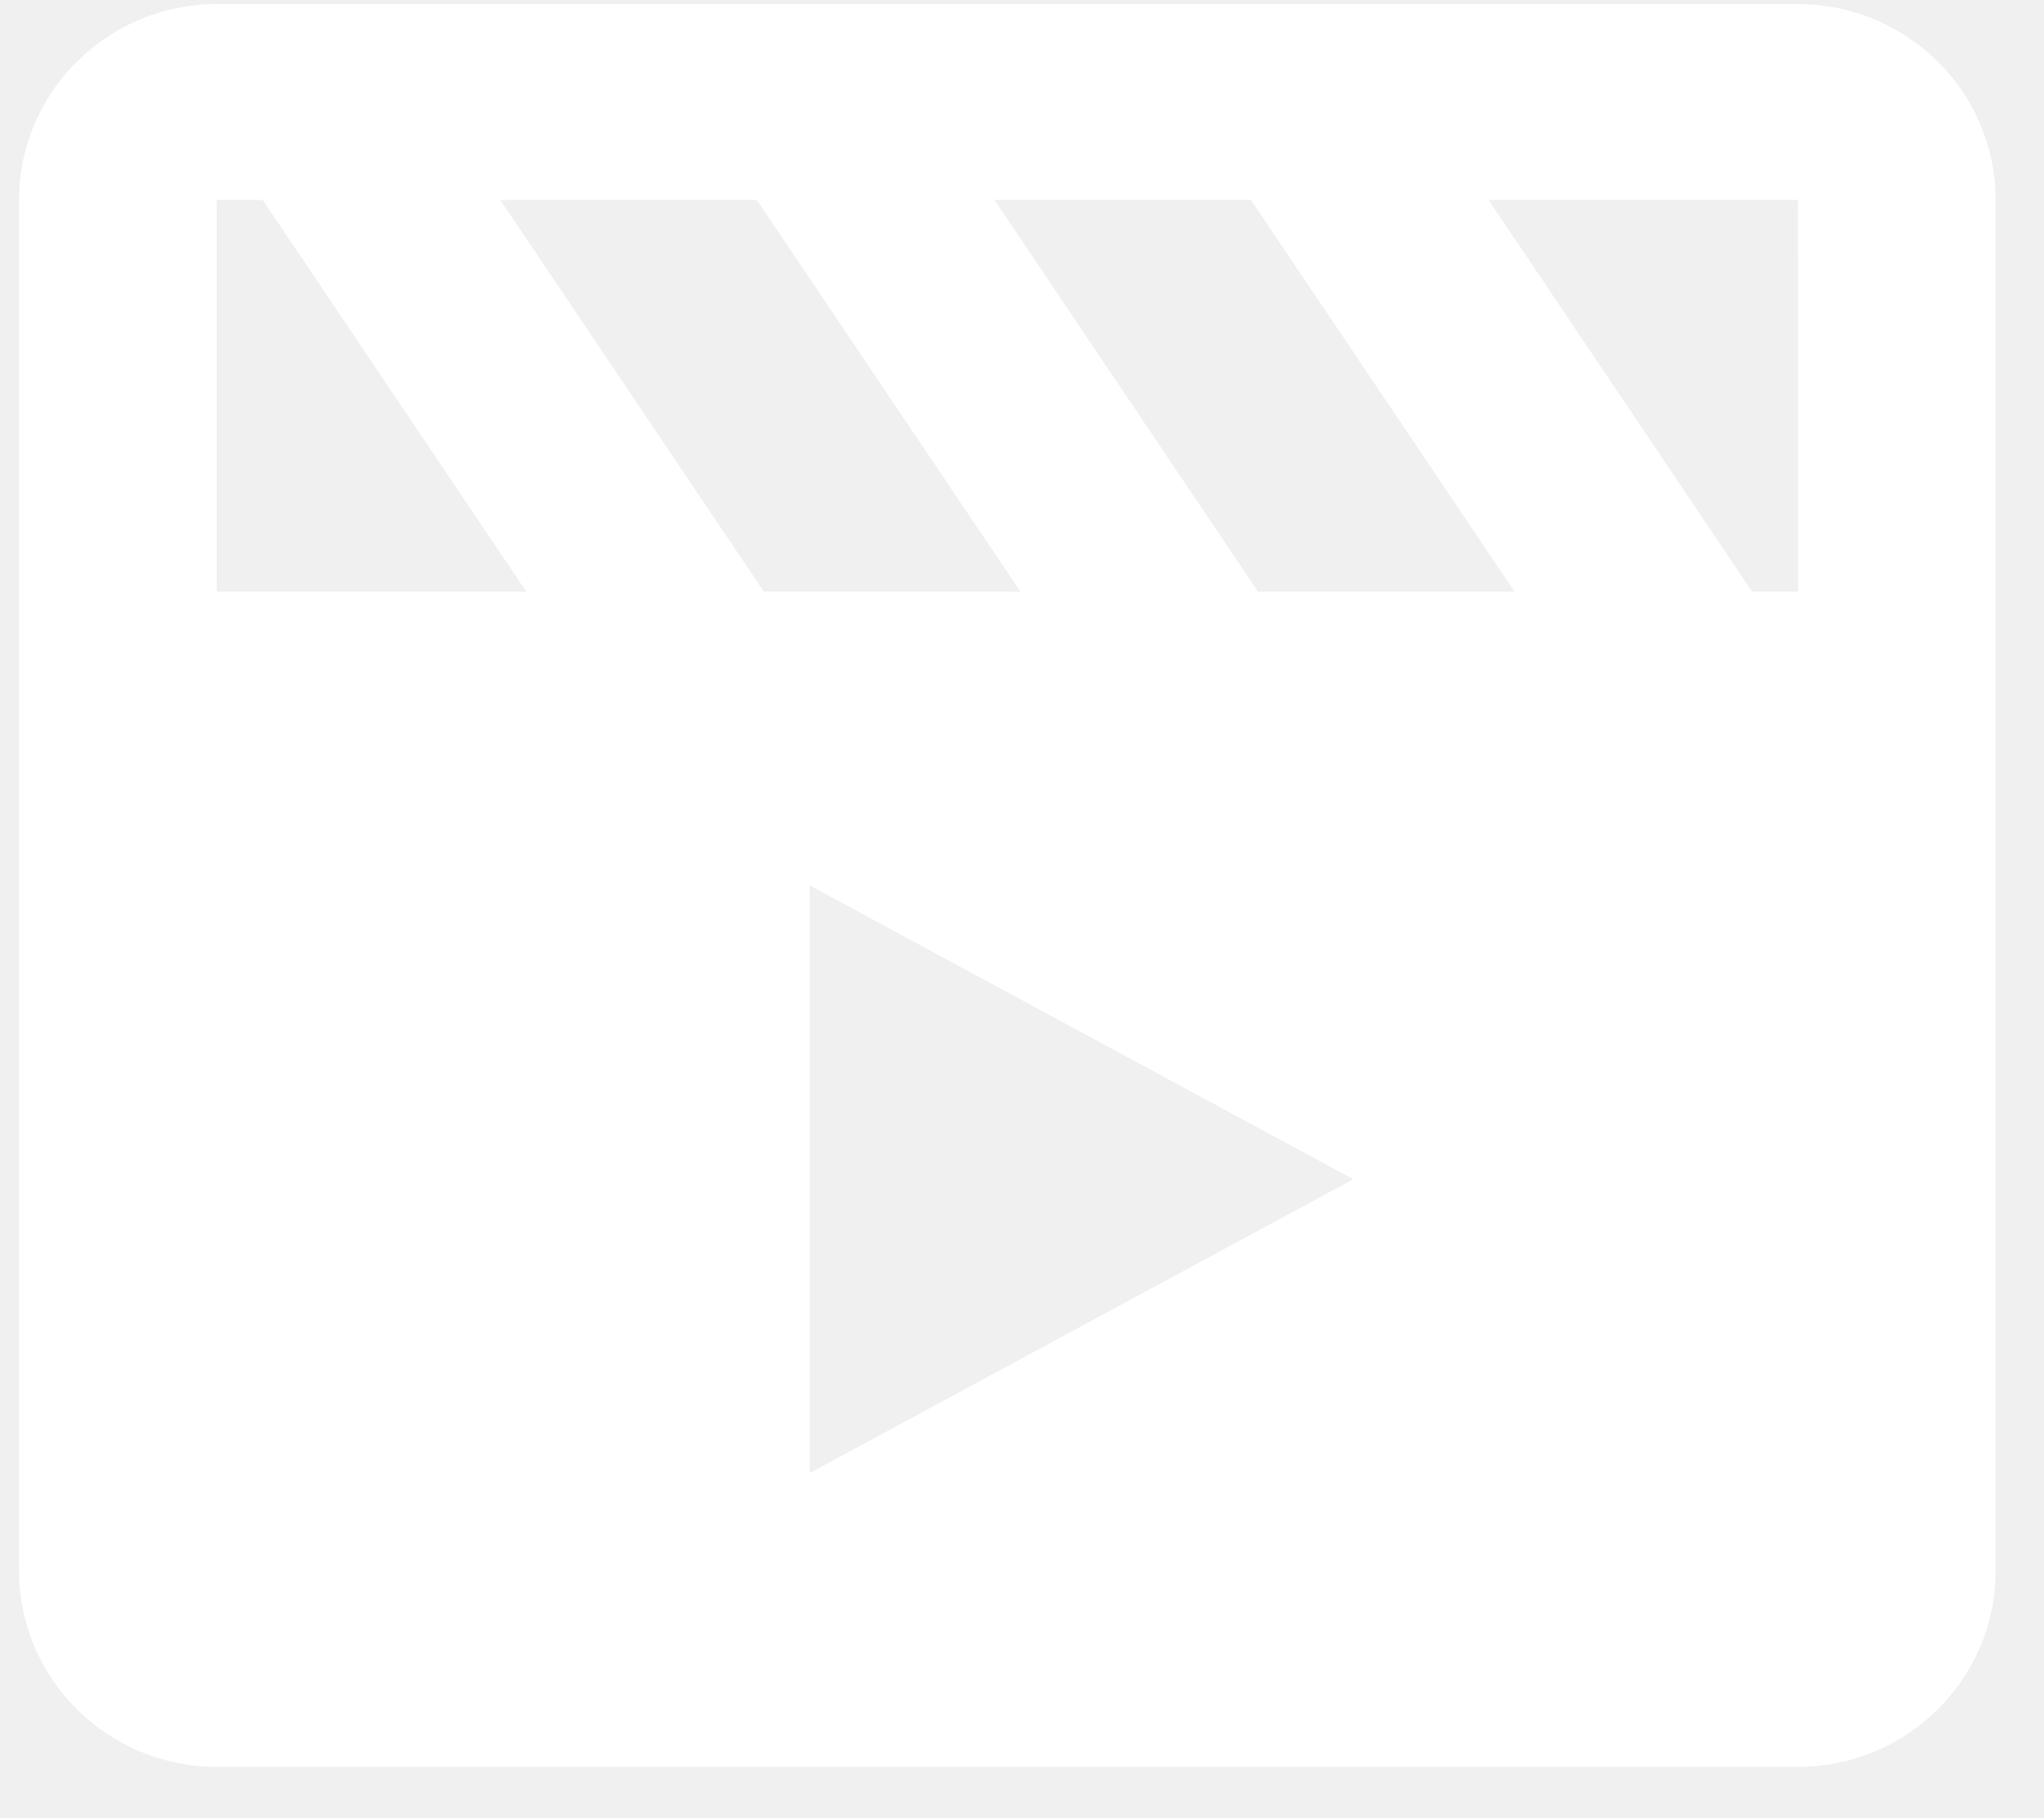
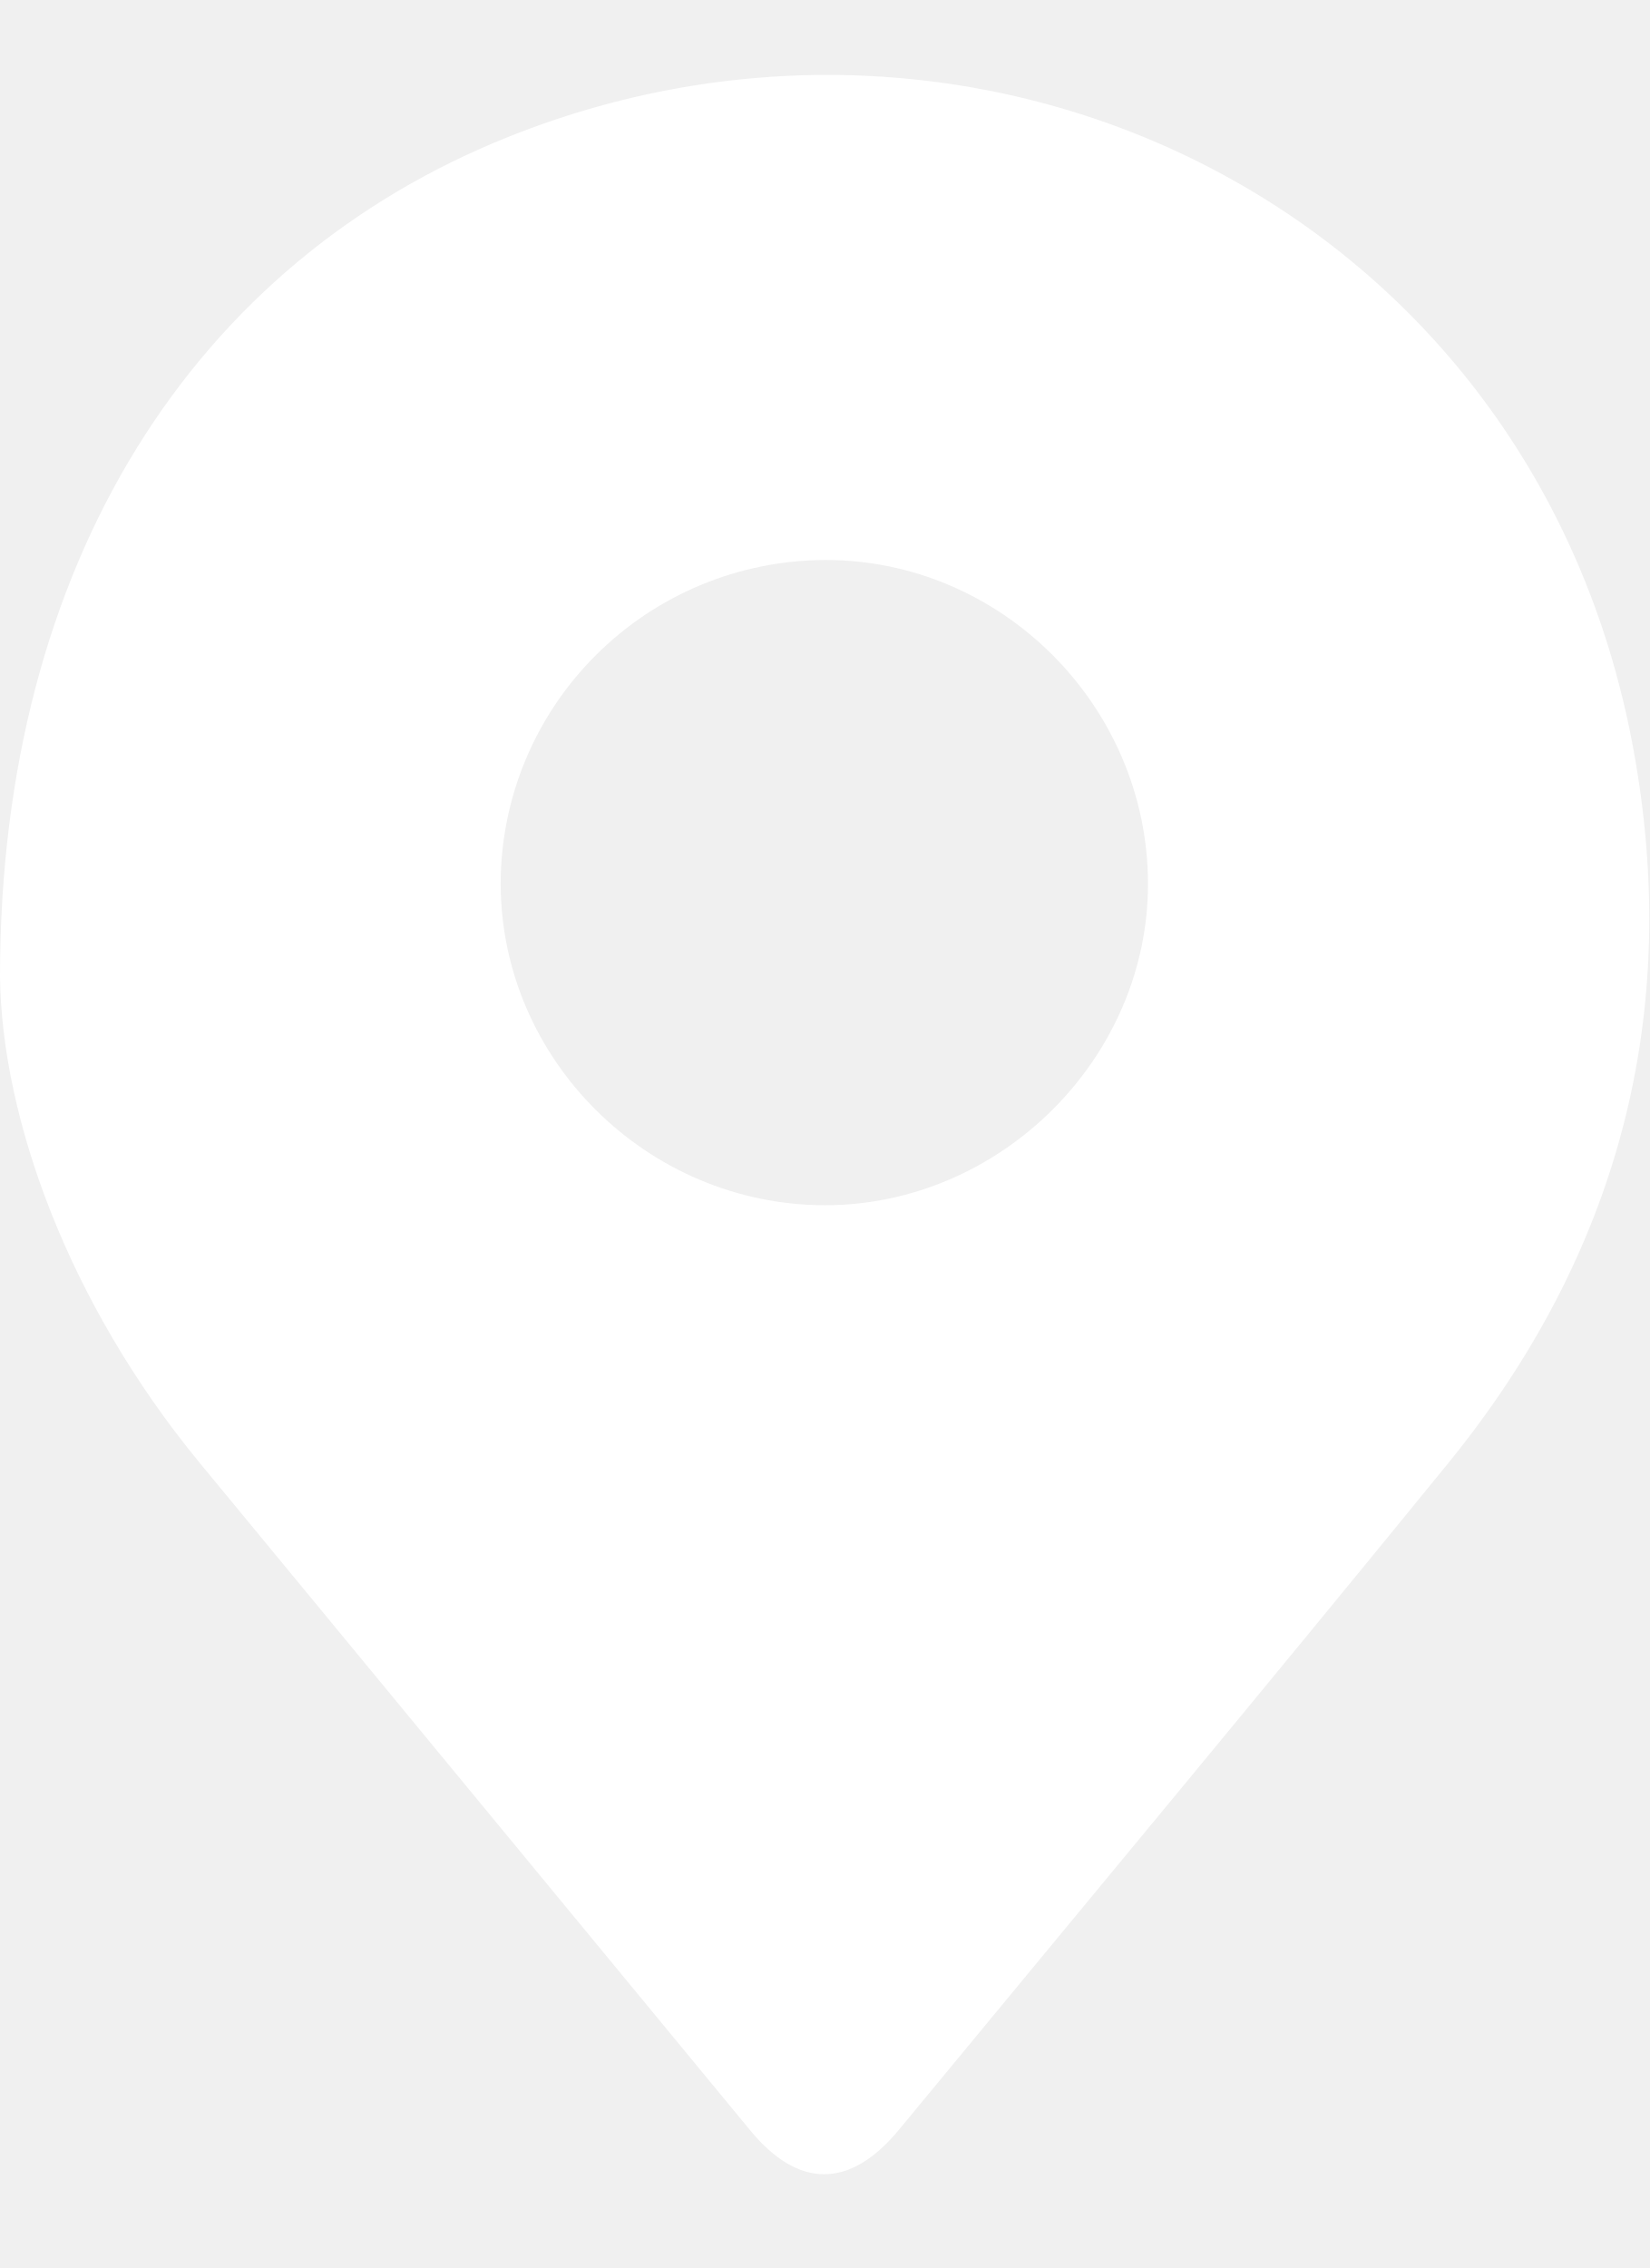
- <svg xmlns="http://www.w3.org/2000/svg" width="27" height="24" viewBox="0 0 27 24" fill="none">
-   <path d="M23.75 0.054H2.863C1.423 0.054 0.252 1.214 0.252 2.64V20.746C0.252 22.173 1.423 23.333 2.863 23.333H23.75C25.19 23.333 26.361 22.173 26.361 20.746V2.64C26.361 1.214 25.19 0.054 23.75 0.054ZM23.752 7.813C23.75 7.813 23.75 7.813 23.752 7.813H23.144L19.663 2.64H23.75L23.752 7.813ZM17.876 15.573L10.696 19.453V11.693L17.876 15.573ZM16.617 7.813L13.136 2.64H16.524L20.006 7.813H16.617ZM13.479 7.813H10.09L6.608 2.64H9.997L13.479 7.813ZM2.863 2.64H3.47L6.952 7.813H2.863V2.64Z" fill="white" />
+ <svg xmlns="http://www.w3.org/2000/svg" width="16" height="22" viewBox="0 0 16 22" fill="none">
+   <path d="M0 9.475C0 5.449 1.893 2.54 4.936 1.326C9.574 -0.527 14.88 2.048 15.843 7.25C16.321 9.833 15.704 12.163 14.044 14.2C12.282 16.363 10.497 18.507 8.721 20.659C8.248 21.232 7.747 21.234 7.279 20.666C5.499 18.508 3.718 16.35 1.938 14.191C0.652 12.629 0.017 10.834 0 9.475ZM8.003 5.432C7.168 5.435 6.369 5.767 5.78 6.356C5.19 6.944 4.858 7.741 4.857 8.573C4.861 10.282 6.281 11.689 8.003 11.691C9.707 11.691 11.144 10.261 11.137 8.562C11.13 6.844 9.713 5.428 8.003 5.432Z" fill="white" />
</svg>
